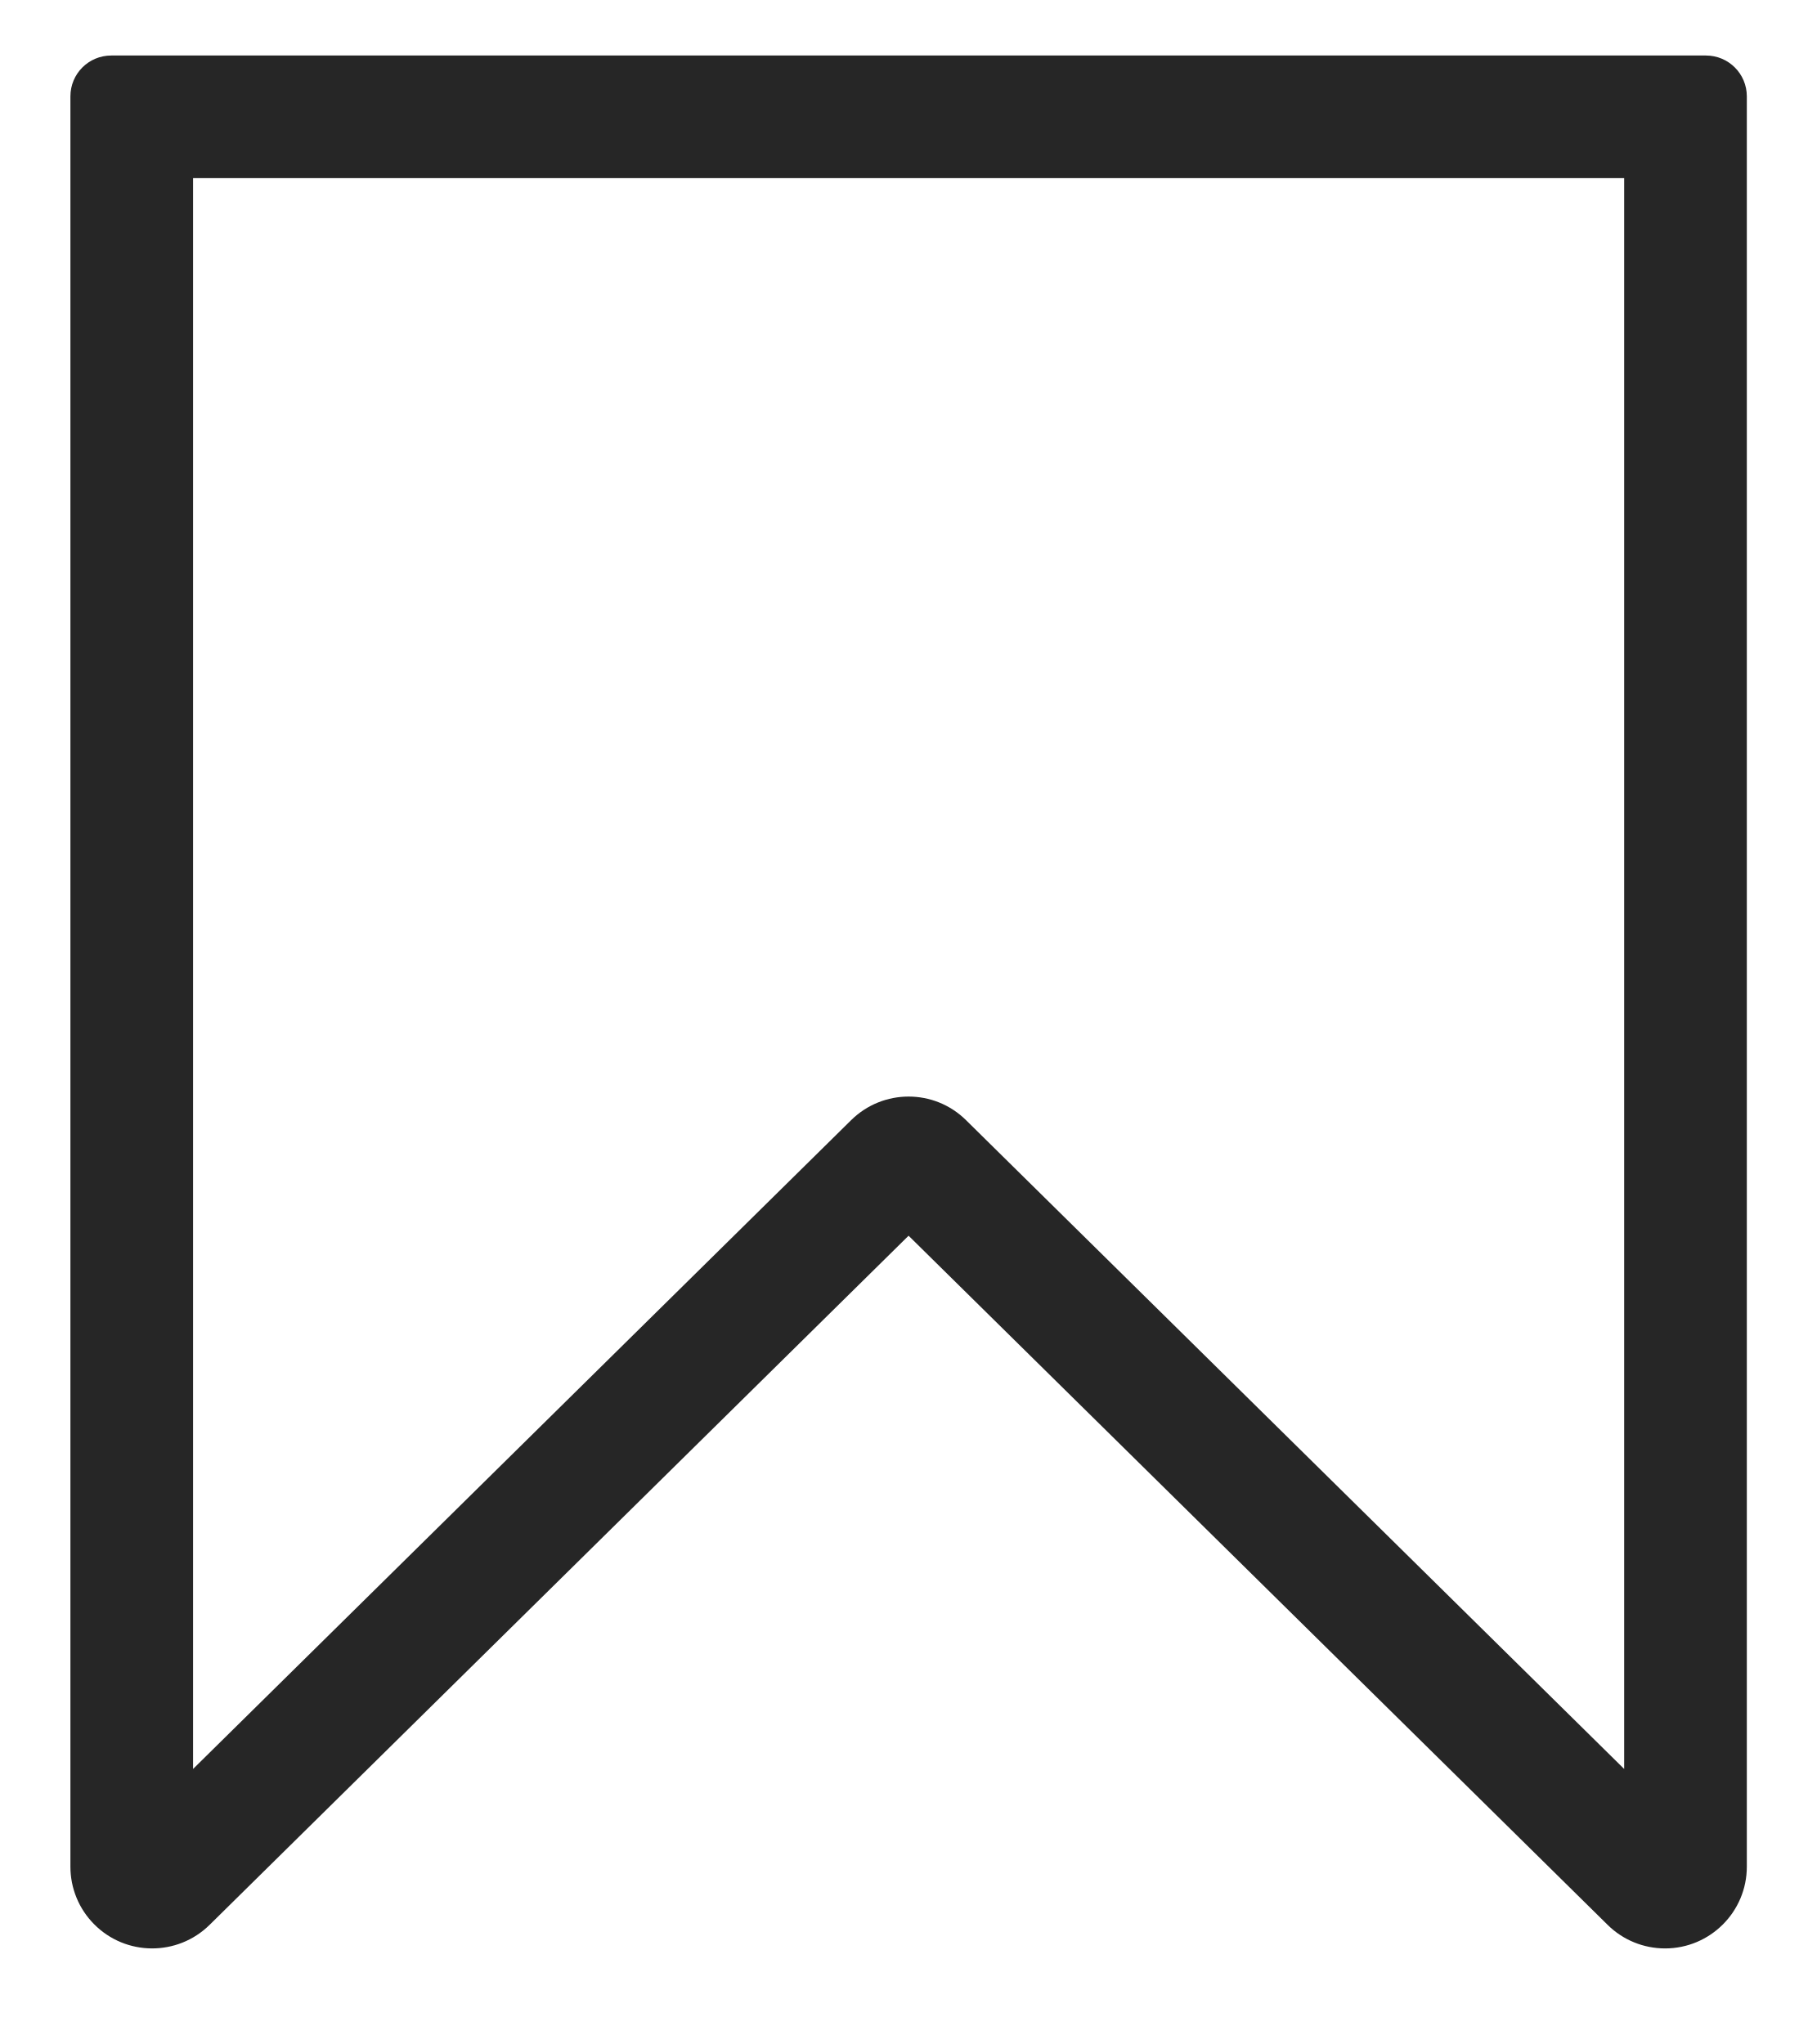
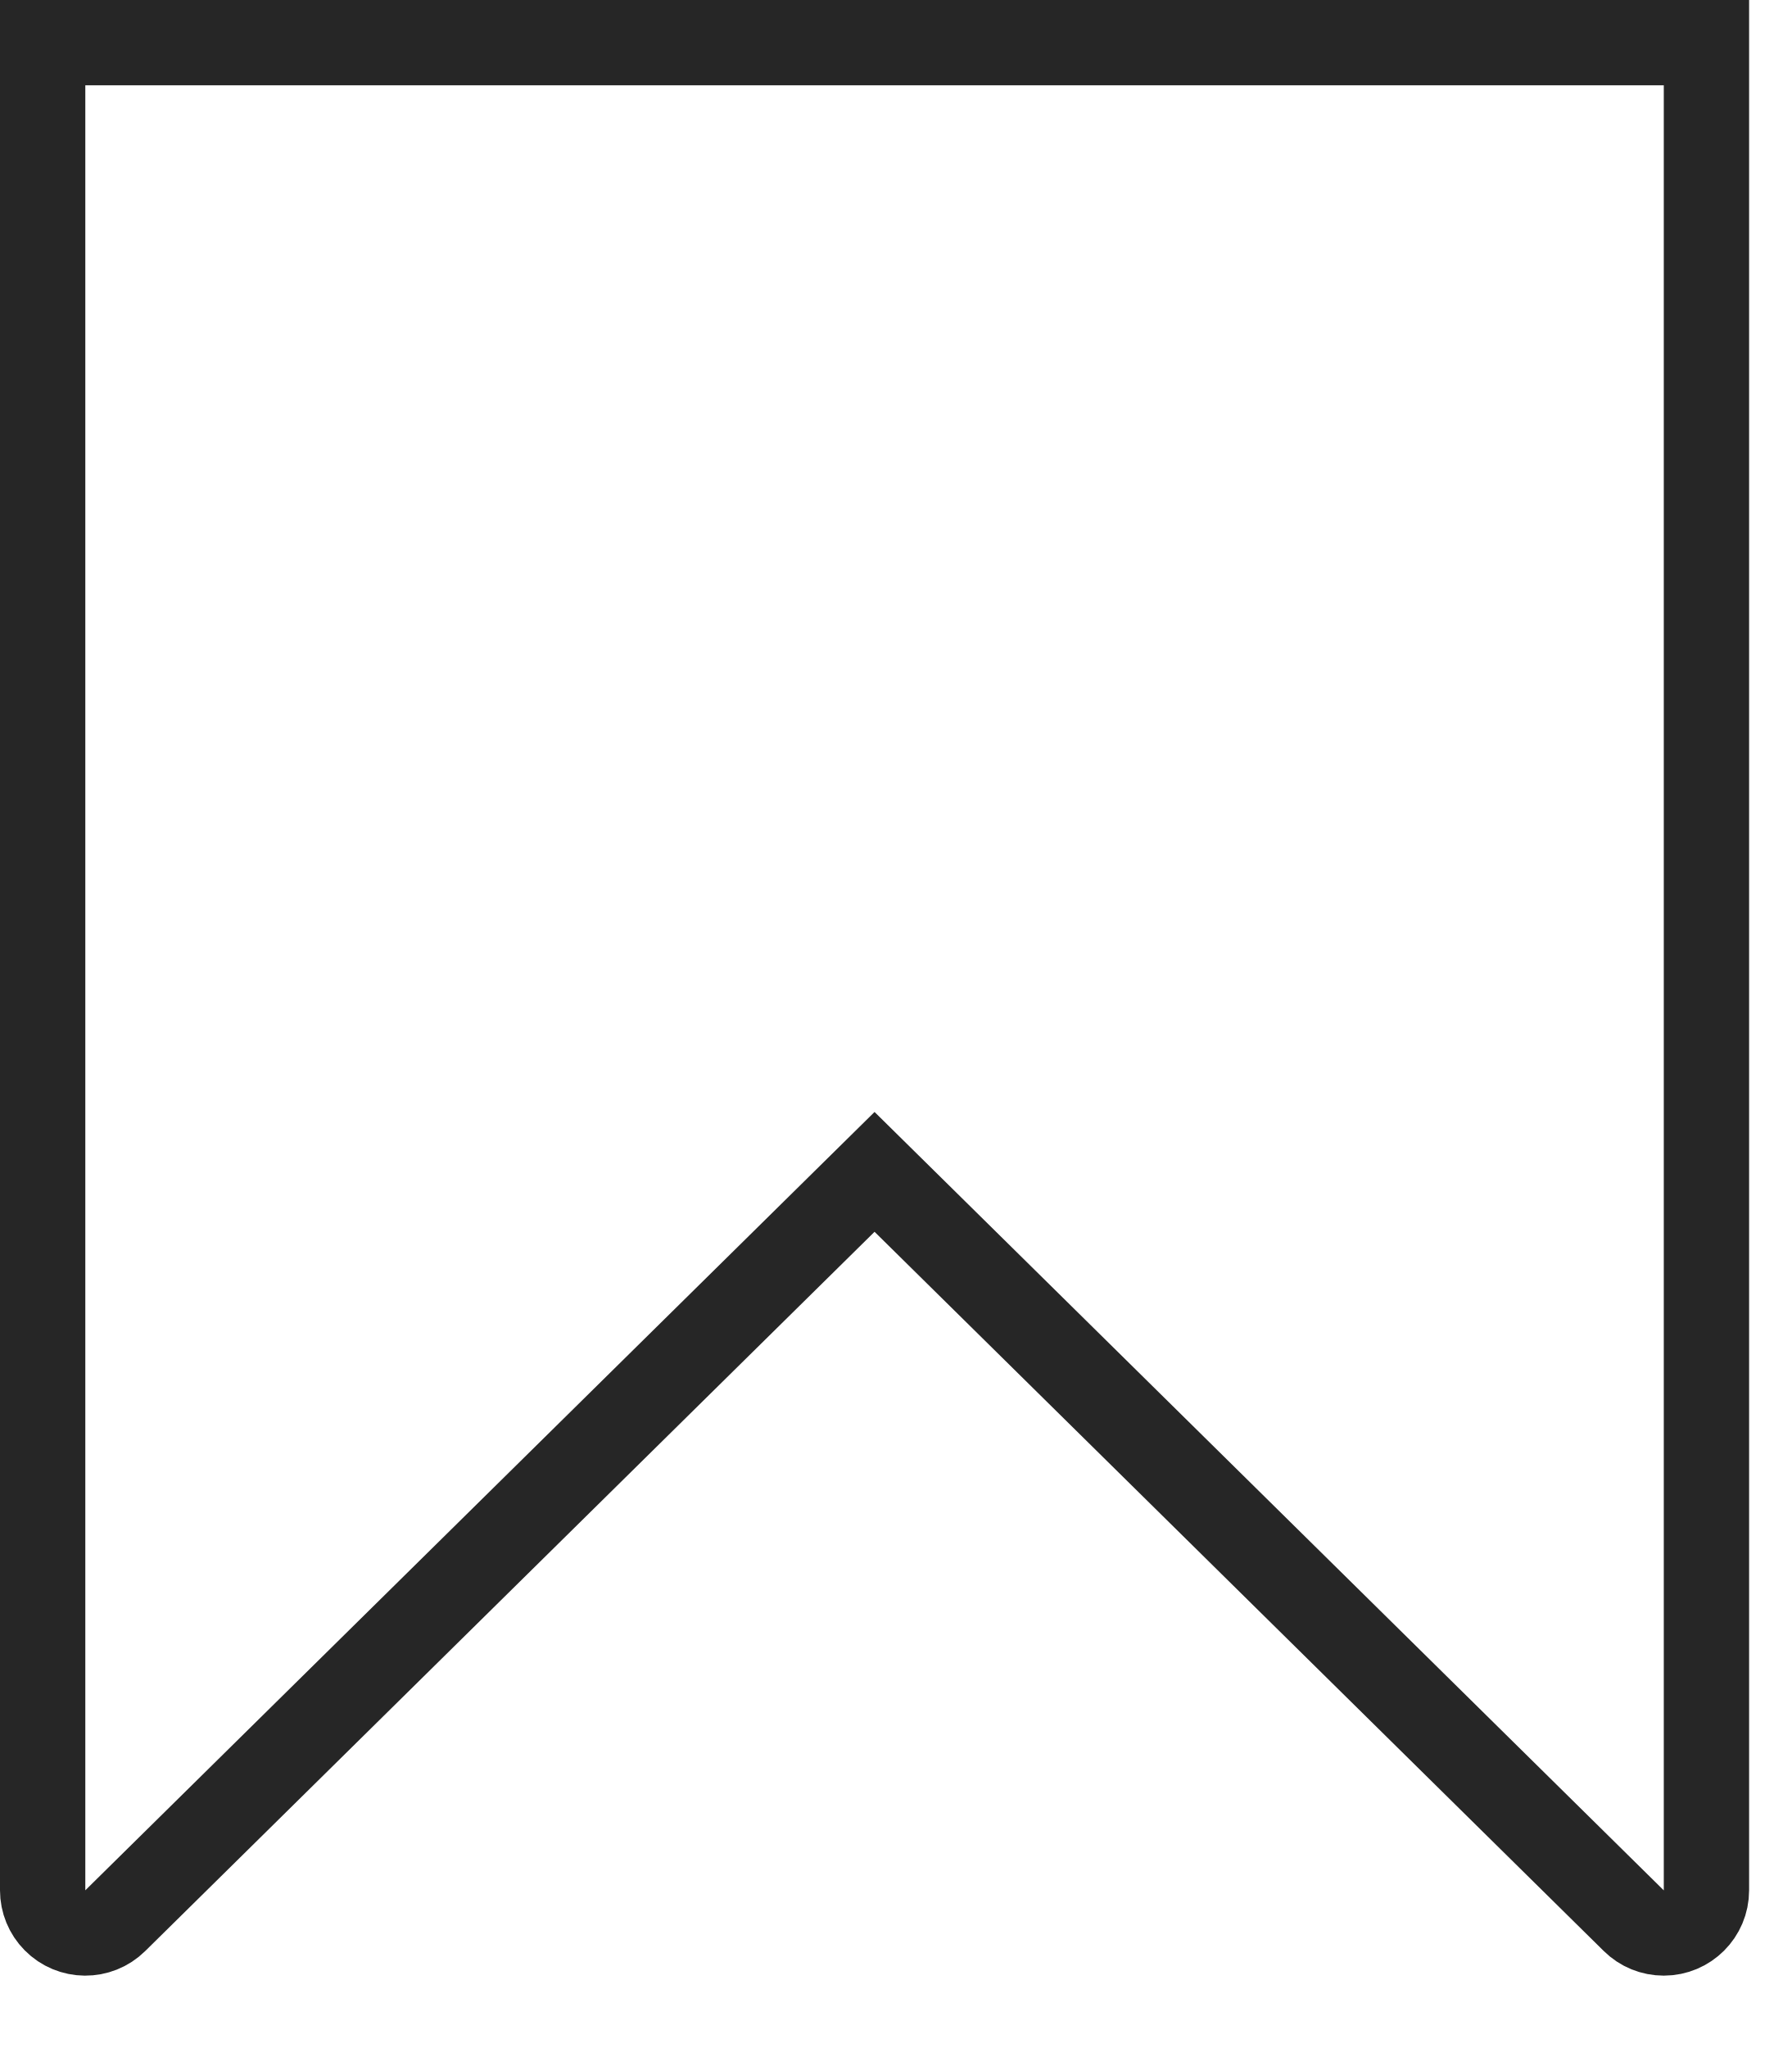
- <svg xmlns="http://www.w3.org/2000/svg" width="22" height="25" viewBox="0 0 22 25" fill="none">
-   <path fill-rule="evenodd" clip-rule="evenodd" d="M0.861 1.179V22.831C0.861 23.094 0.964 23.346 1.149 23.533C1.536 23.926 2.169 23.931 2.563 23.543L11.111 15.114L19.66 23.543C19.847 23.728 20.099 23.831 20.362 23.831C20.914 23.831 21.362 23.383 21.362 22.831V1.179C21.362 0.902 21.138 0.679 20.862 0.679H1.361C1.084 0.679 0.861 0.902 0.861 1.179ZM2.361 21.636V2.179H19.862V21.636L11.813 13.7C11.424 13.316 10.799 13.316 10.409 13.7L2.361 21.636Z" fill="#262626" />
+ <svg xmlns="http://www.w3.org/2000/svg" width="21" height="24" viewBox="0 0 21 24" fill="none">
+   <path d="M10.602 14.079L10.251 13.733L9.9 14.079L1.351 22.508C1.154 22.702 0.838 22.7 0.644 22.503C0.552 22.41 0.5 22.284 0.5 22.152V0.5H20.002V22.152C20.002 22.428 19.778 22.652 19.502 22.652C19.37 22.652 19.244 22.601 19.15 22.508L10.602 14.079Z" stroke="#262626" />
</svg>
